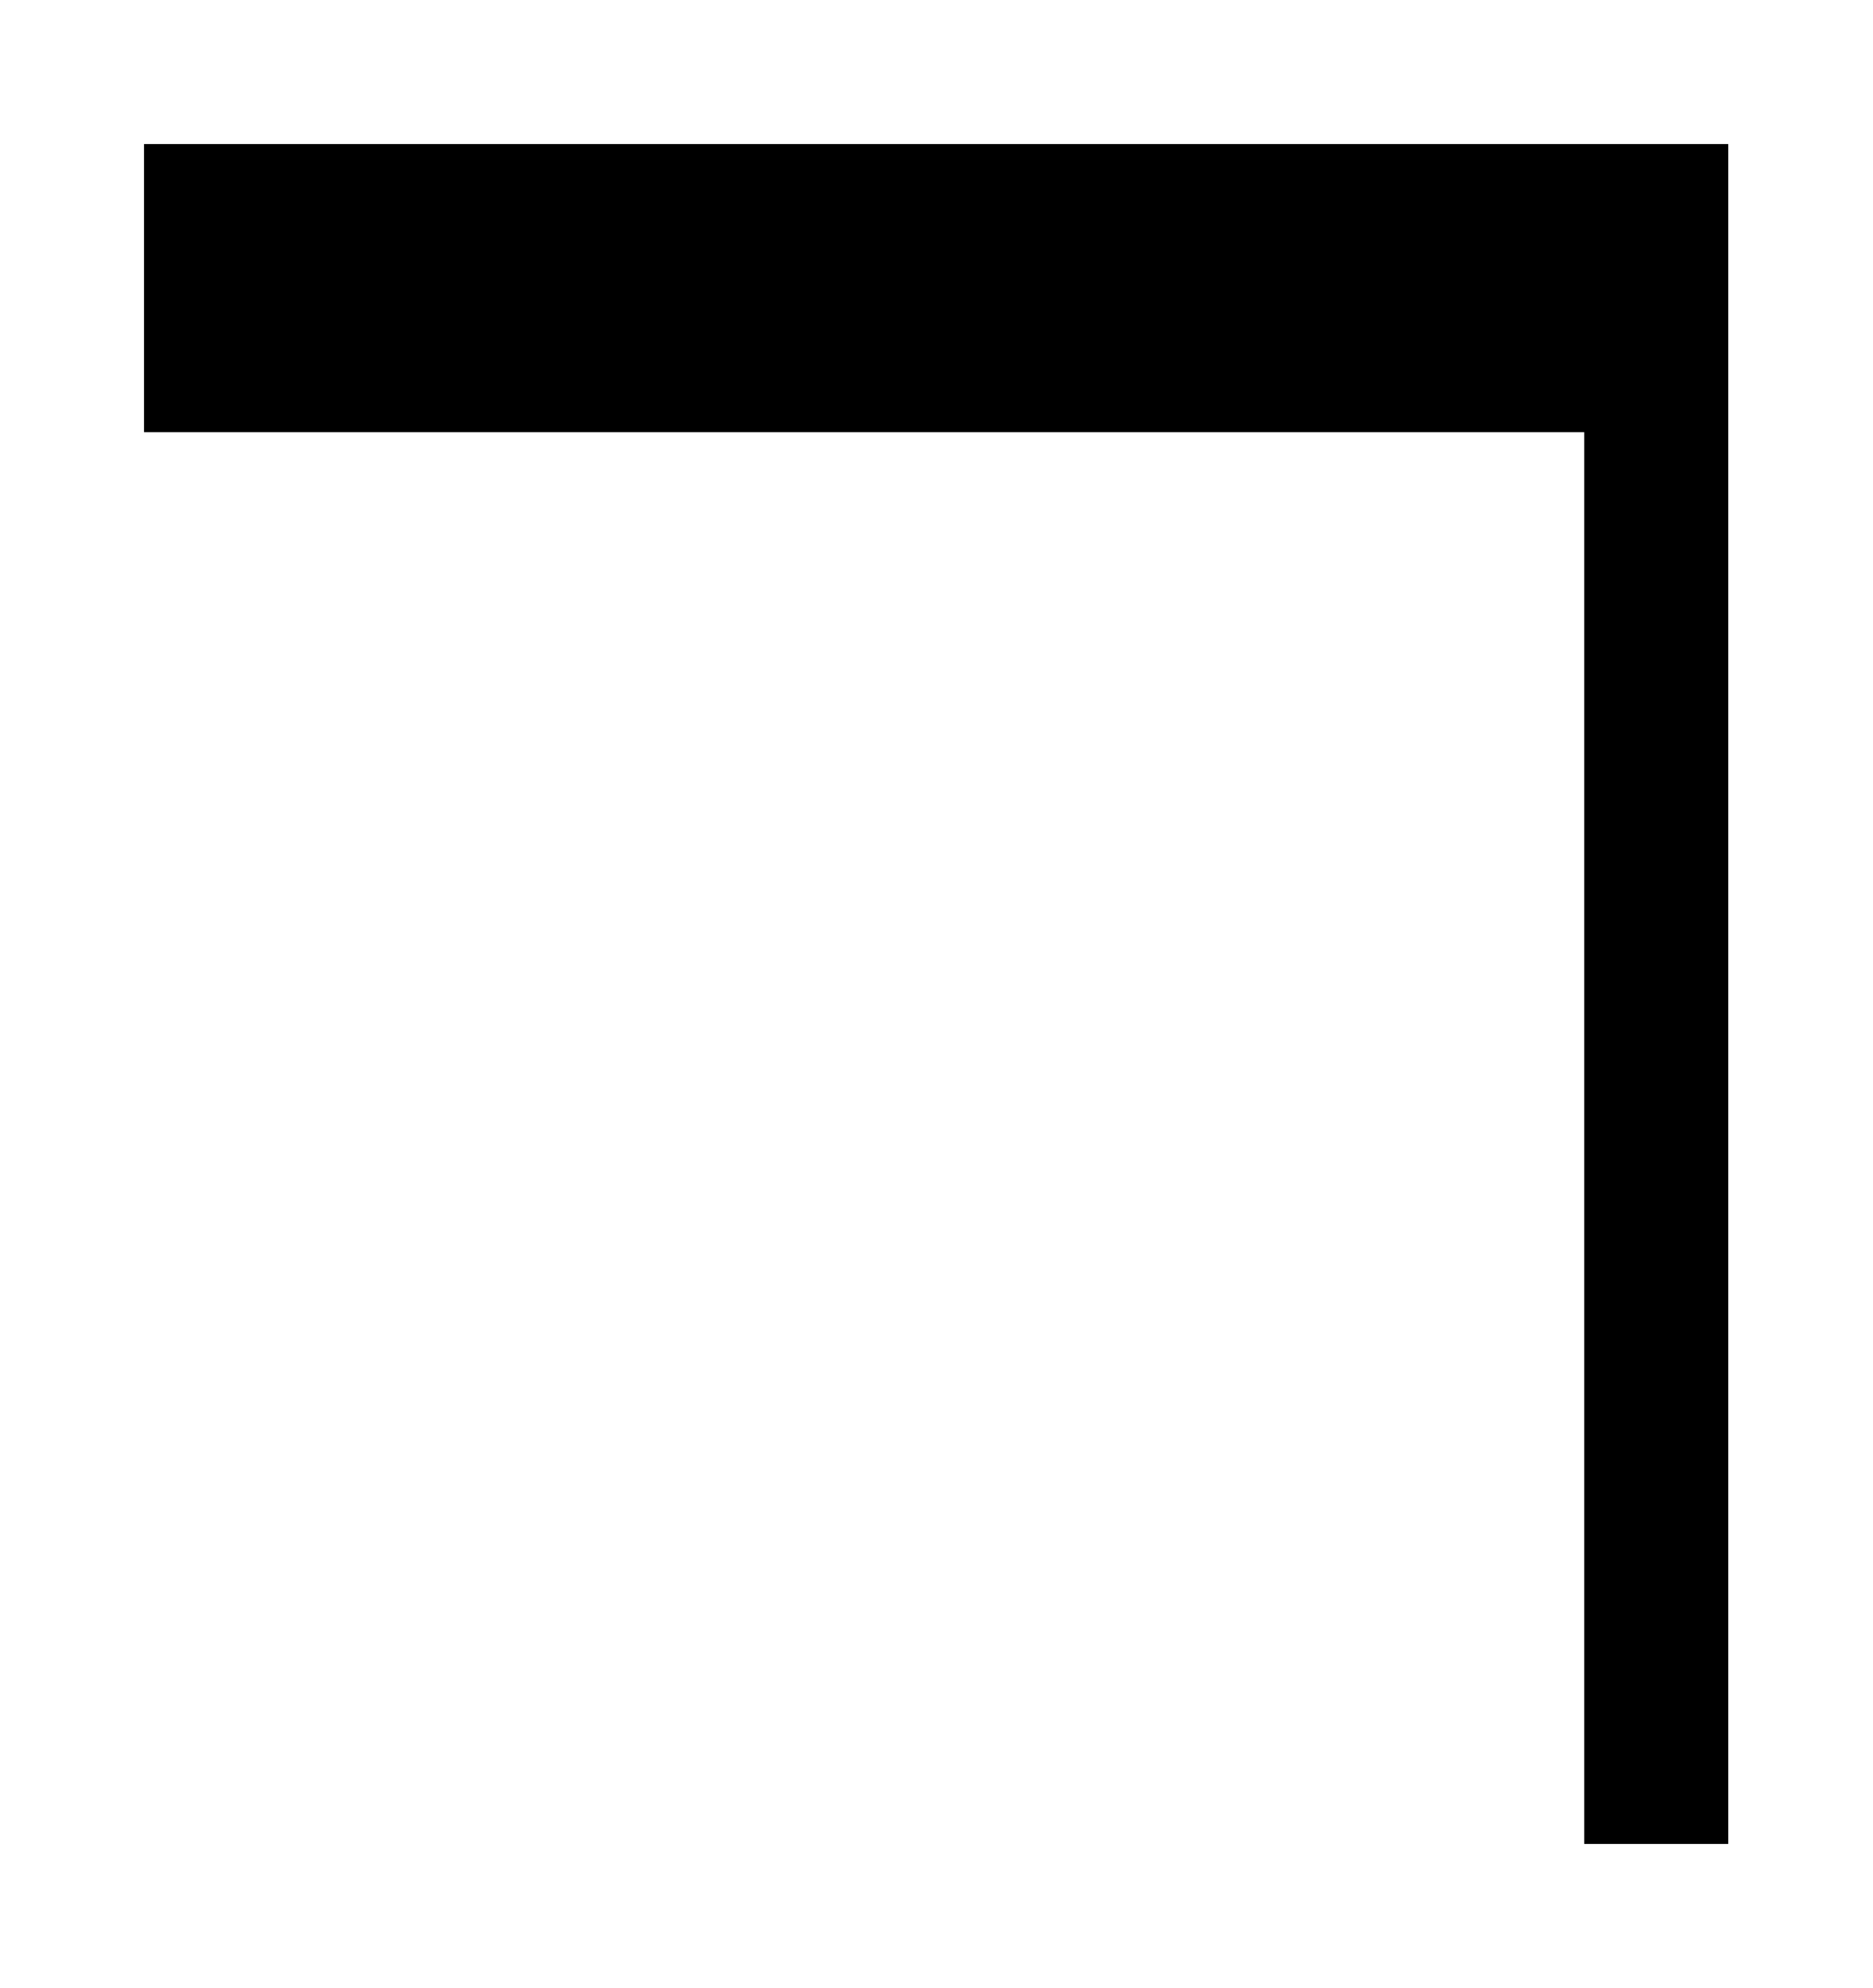
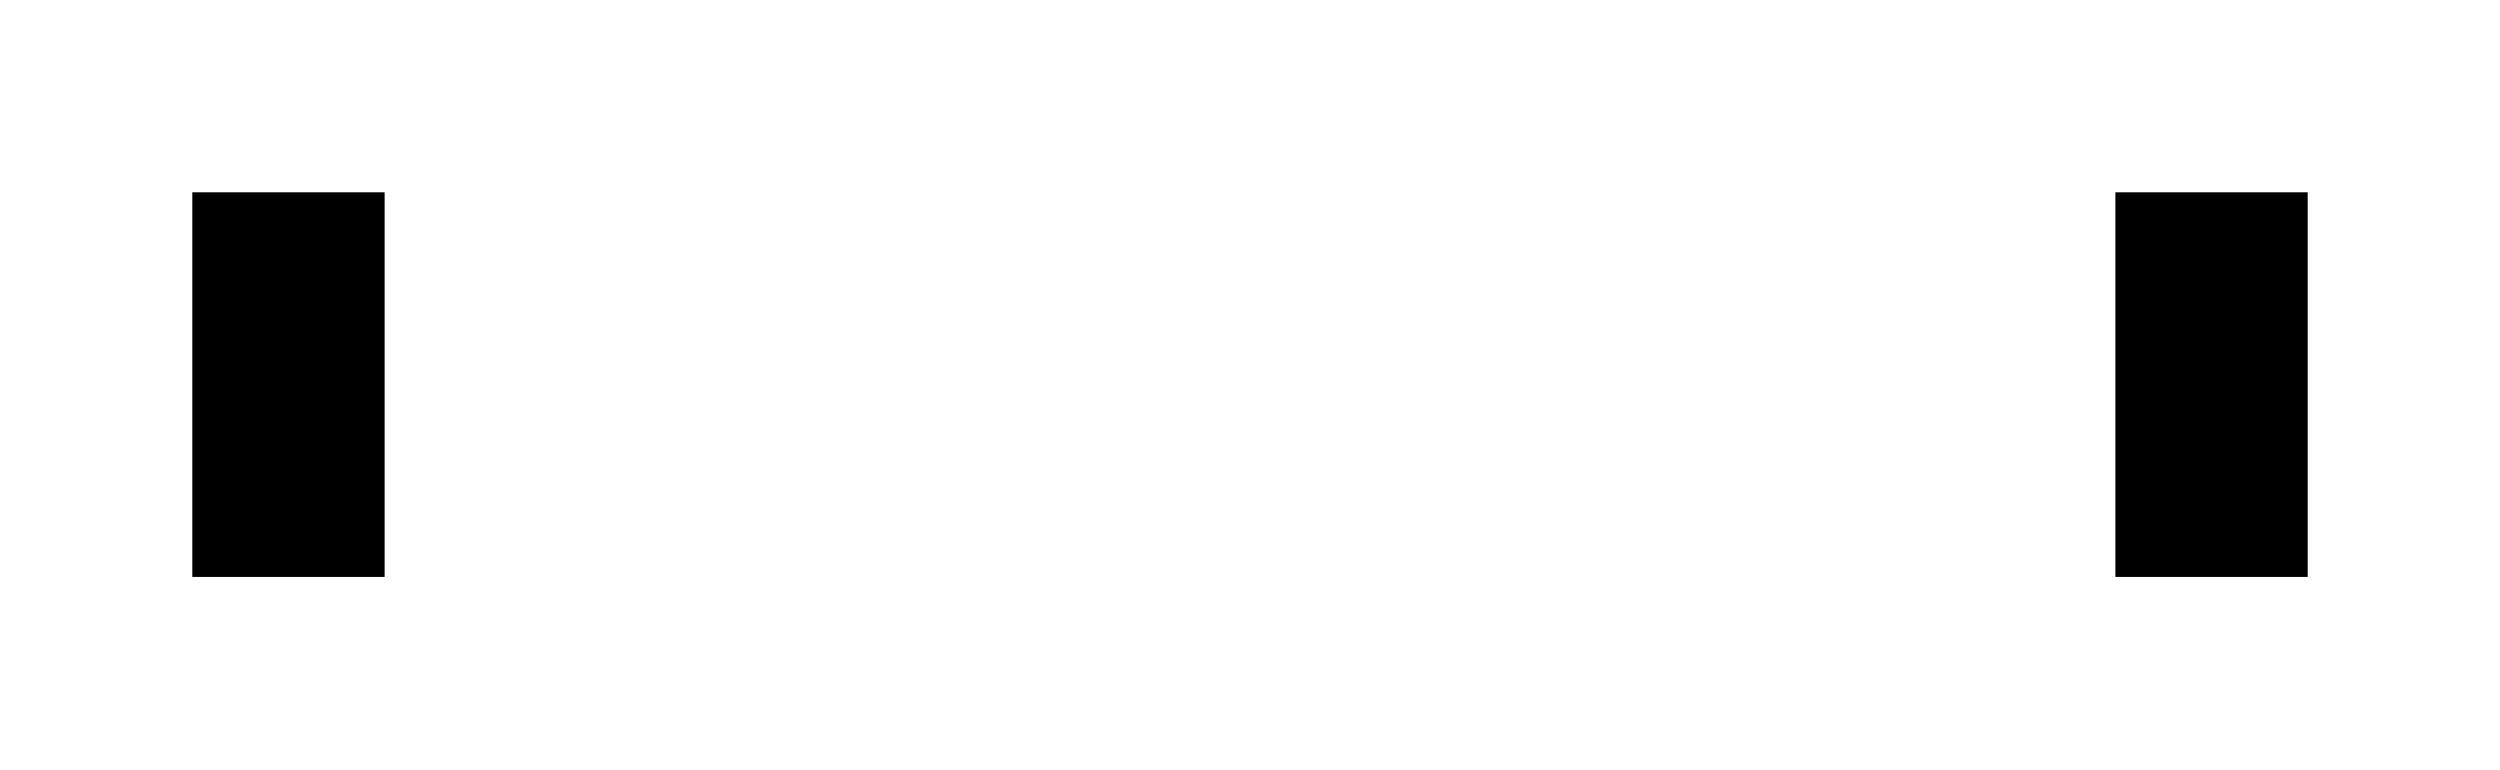
- <svg xmlns="http://www.w3.org/2000/svg" width="130" height="138" viewBox="-15 -20 130 138">
-   <path fill="black" stroke="none" fill-rule="evenodd" d="M -5 -10 L -5 10 L 95 10 L 95 108 L 105 108 L 105 -10 L -5 -10 Z" />
+ <svg xmlns="http://www.w3.org/2000/svg" width="130" height="40" viewBox="-15 -20 130 40">
+   <path fill="black" stroke="none" fill-rule="evenodd" d="M -5 -10 L -5 10 L 5 10 L 5 -10 L -5 -10 Z" />
+   <path fill="black" stroke="none" fill-rule="evenodd" d="M 95 -10 L 95 10 L 105 10 L 105 -10 L 95 -10 Z" />
</svg>
